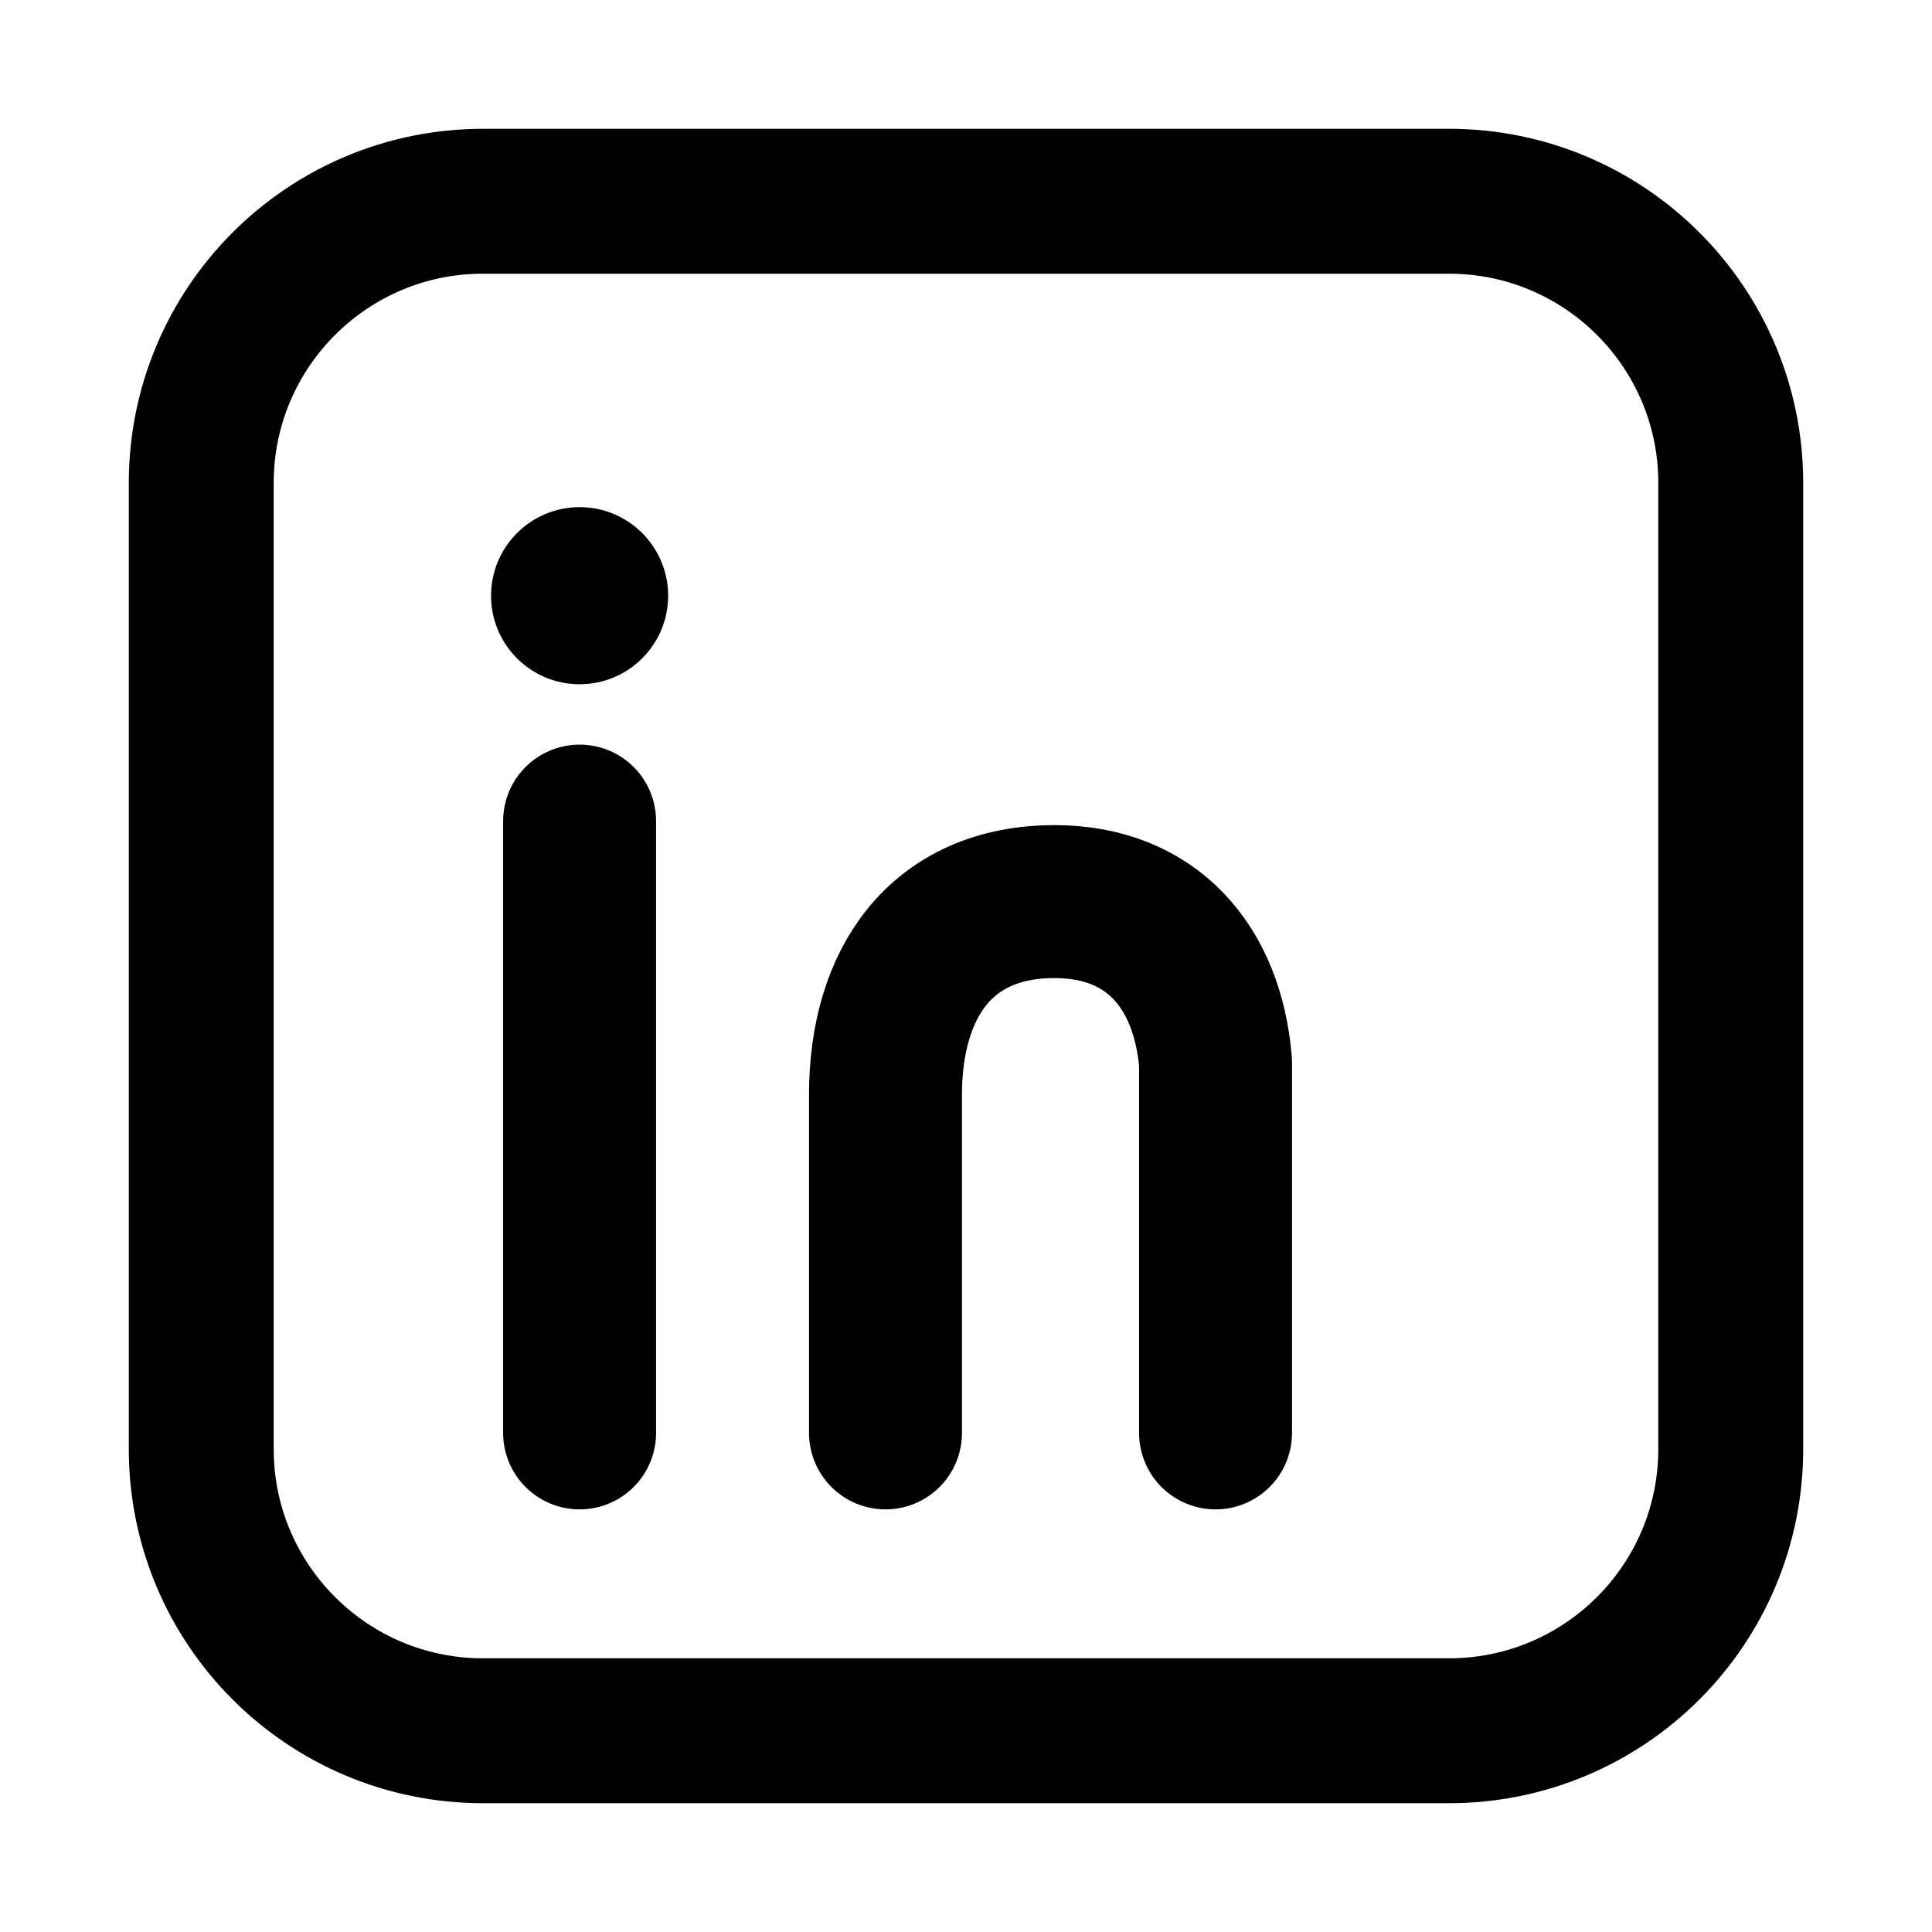
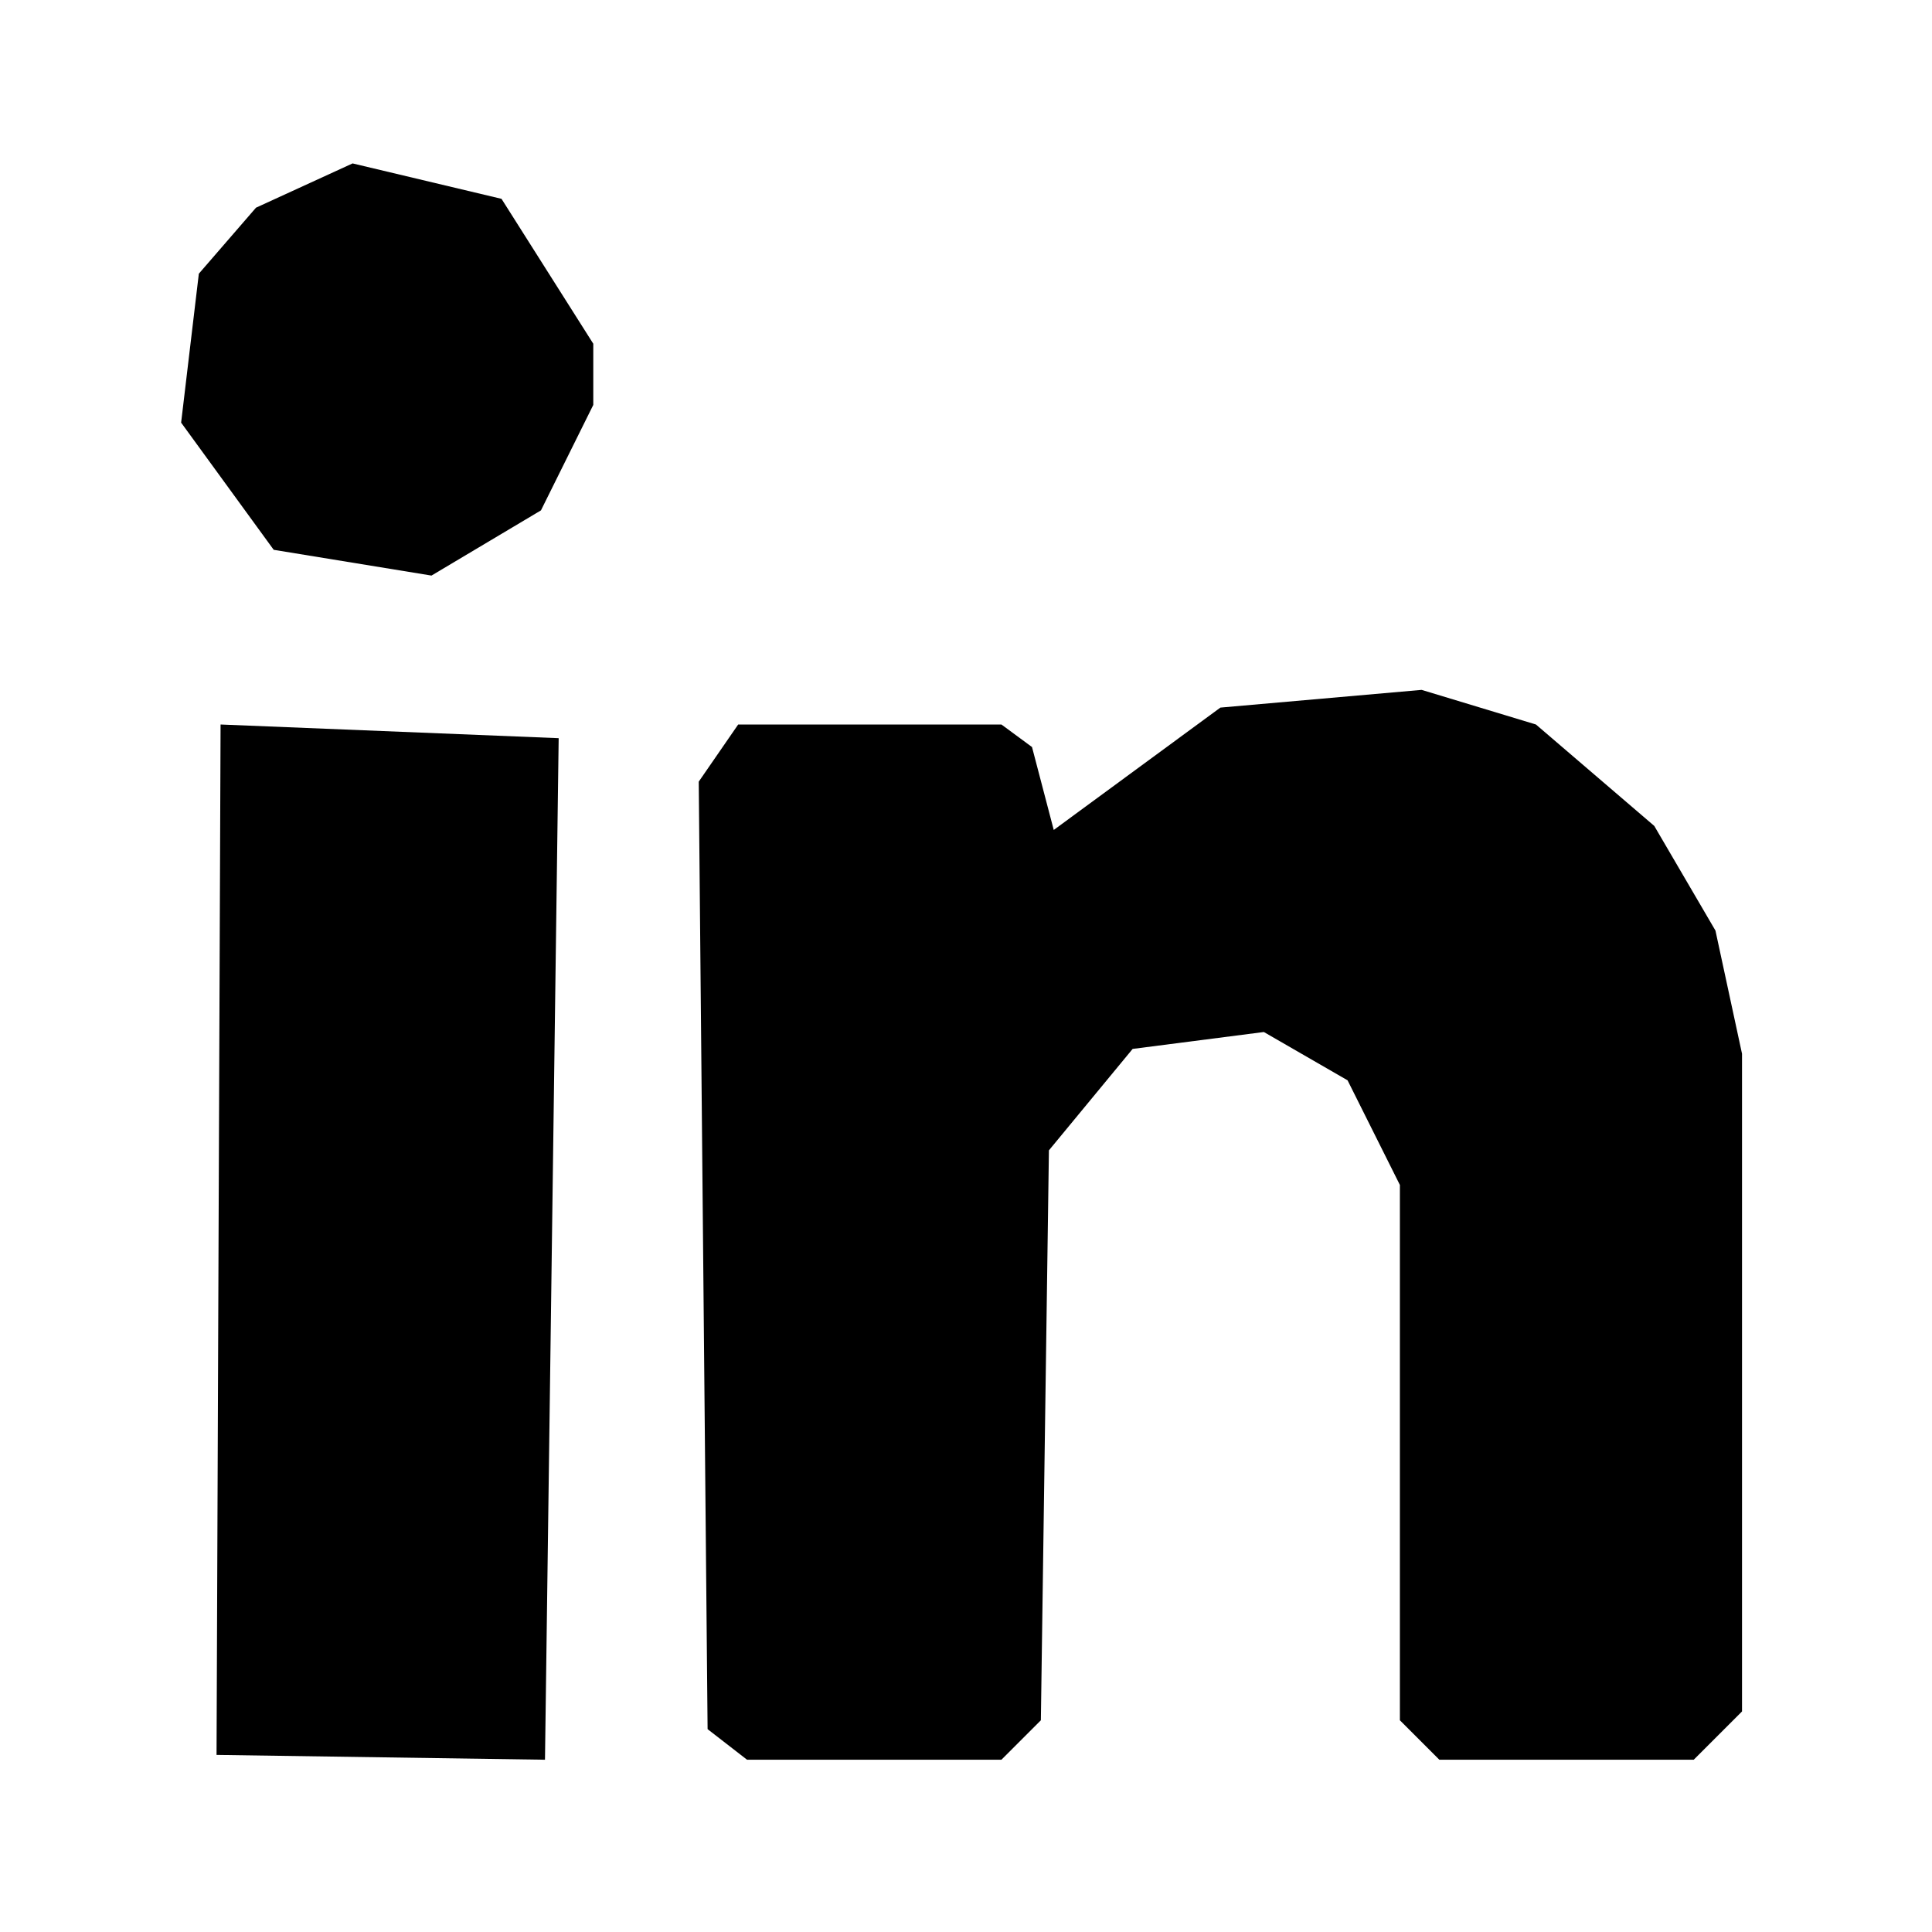
<svg xmlns="http://www.w3.org/2000/svg" viewBox="0 0 24 24">
-   <rect x="2.5" y="2.5" width="19" height="19" rx="3.5" fill="none" stroke="currentColor" stroke-width="1.8" />
-   <path d="M7.2 10.2V17.8" fill="none" stroke="currentColor" stroke-width="1.9" stroke-linecap="round" />
-   <circle cx="7.2" cy="7.4" r="1.1" fill="currentColor" />
-   <path d="M11 17.8v-4.2c0-1.4.7-2.4 2.1-2.4 1.2 0 1.9.8 2.0 2.0 0 .2 0 .4 0 .6v4.0" fill="none" stroke="currentColor" stroke-width="1.9" stroke-linecap="round" stroke-linejoin="round" />
+   <path fill="currentColor" fill-rule="evenodd" d="M 5.36 7.15 L 3.40 6.83 L 2.25 5.25 L 2.47 3.40 L 3.18 2.58 L 4.38 2.03 L 6.23 2.47 L 7.37 4.27 L 7.37 5.03 L 6.72 6.34 L 5.36 7.15 Z M 21.04 21.86 L 17.88 21.86 L 17.39 21.37 L 17.39 14.72 L 16.74 13.42 L 15.70 12.82 L 14.07 13.03 L 13.03 14.29 L 12.93 21.37 L 12.44 21.86 L 9.28 21.86 L 8.79 21.48 L 8.68 9.71 L 9.17 9.00 L 12.44 9.00 L 12.82 9.28 L 13.09 10.31 L 15.16 8.79 L 17.66 8.57 L 19.08 9.00 L 20.55 10.26 L 21.31 11.56 L 21.64 13.09 L 21.64 21.26 L 21.04 21.86 Z M 6.77 21.86 L 2.69 21.80 L 2.74 9.00 L 6.94 9.17 L 6.77 21.86 Z" />
</svg>
